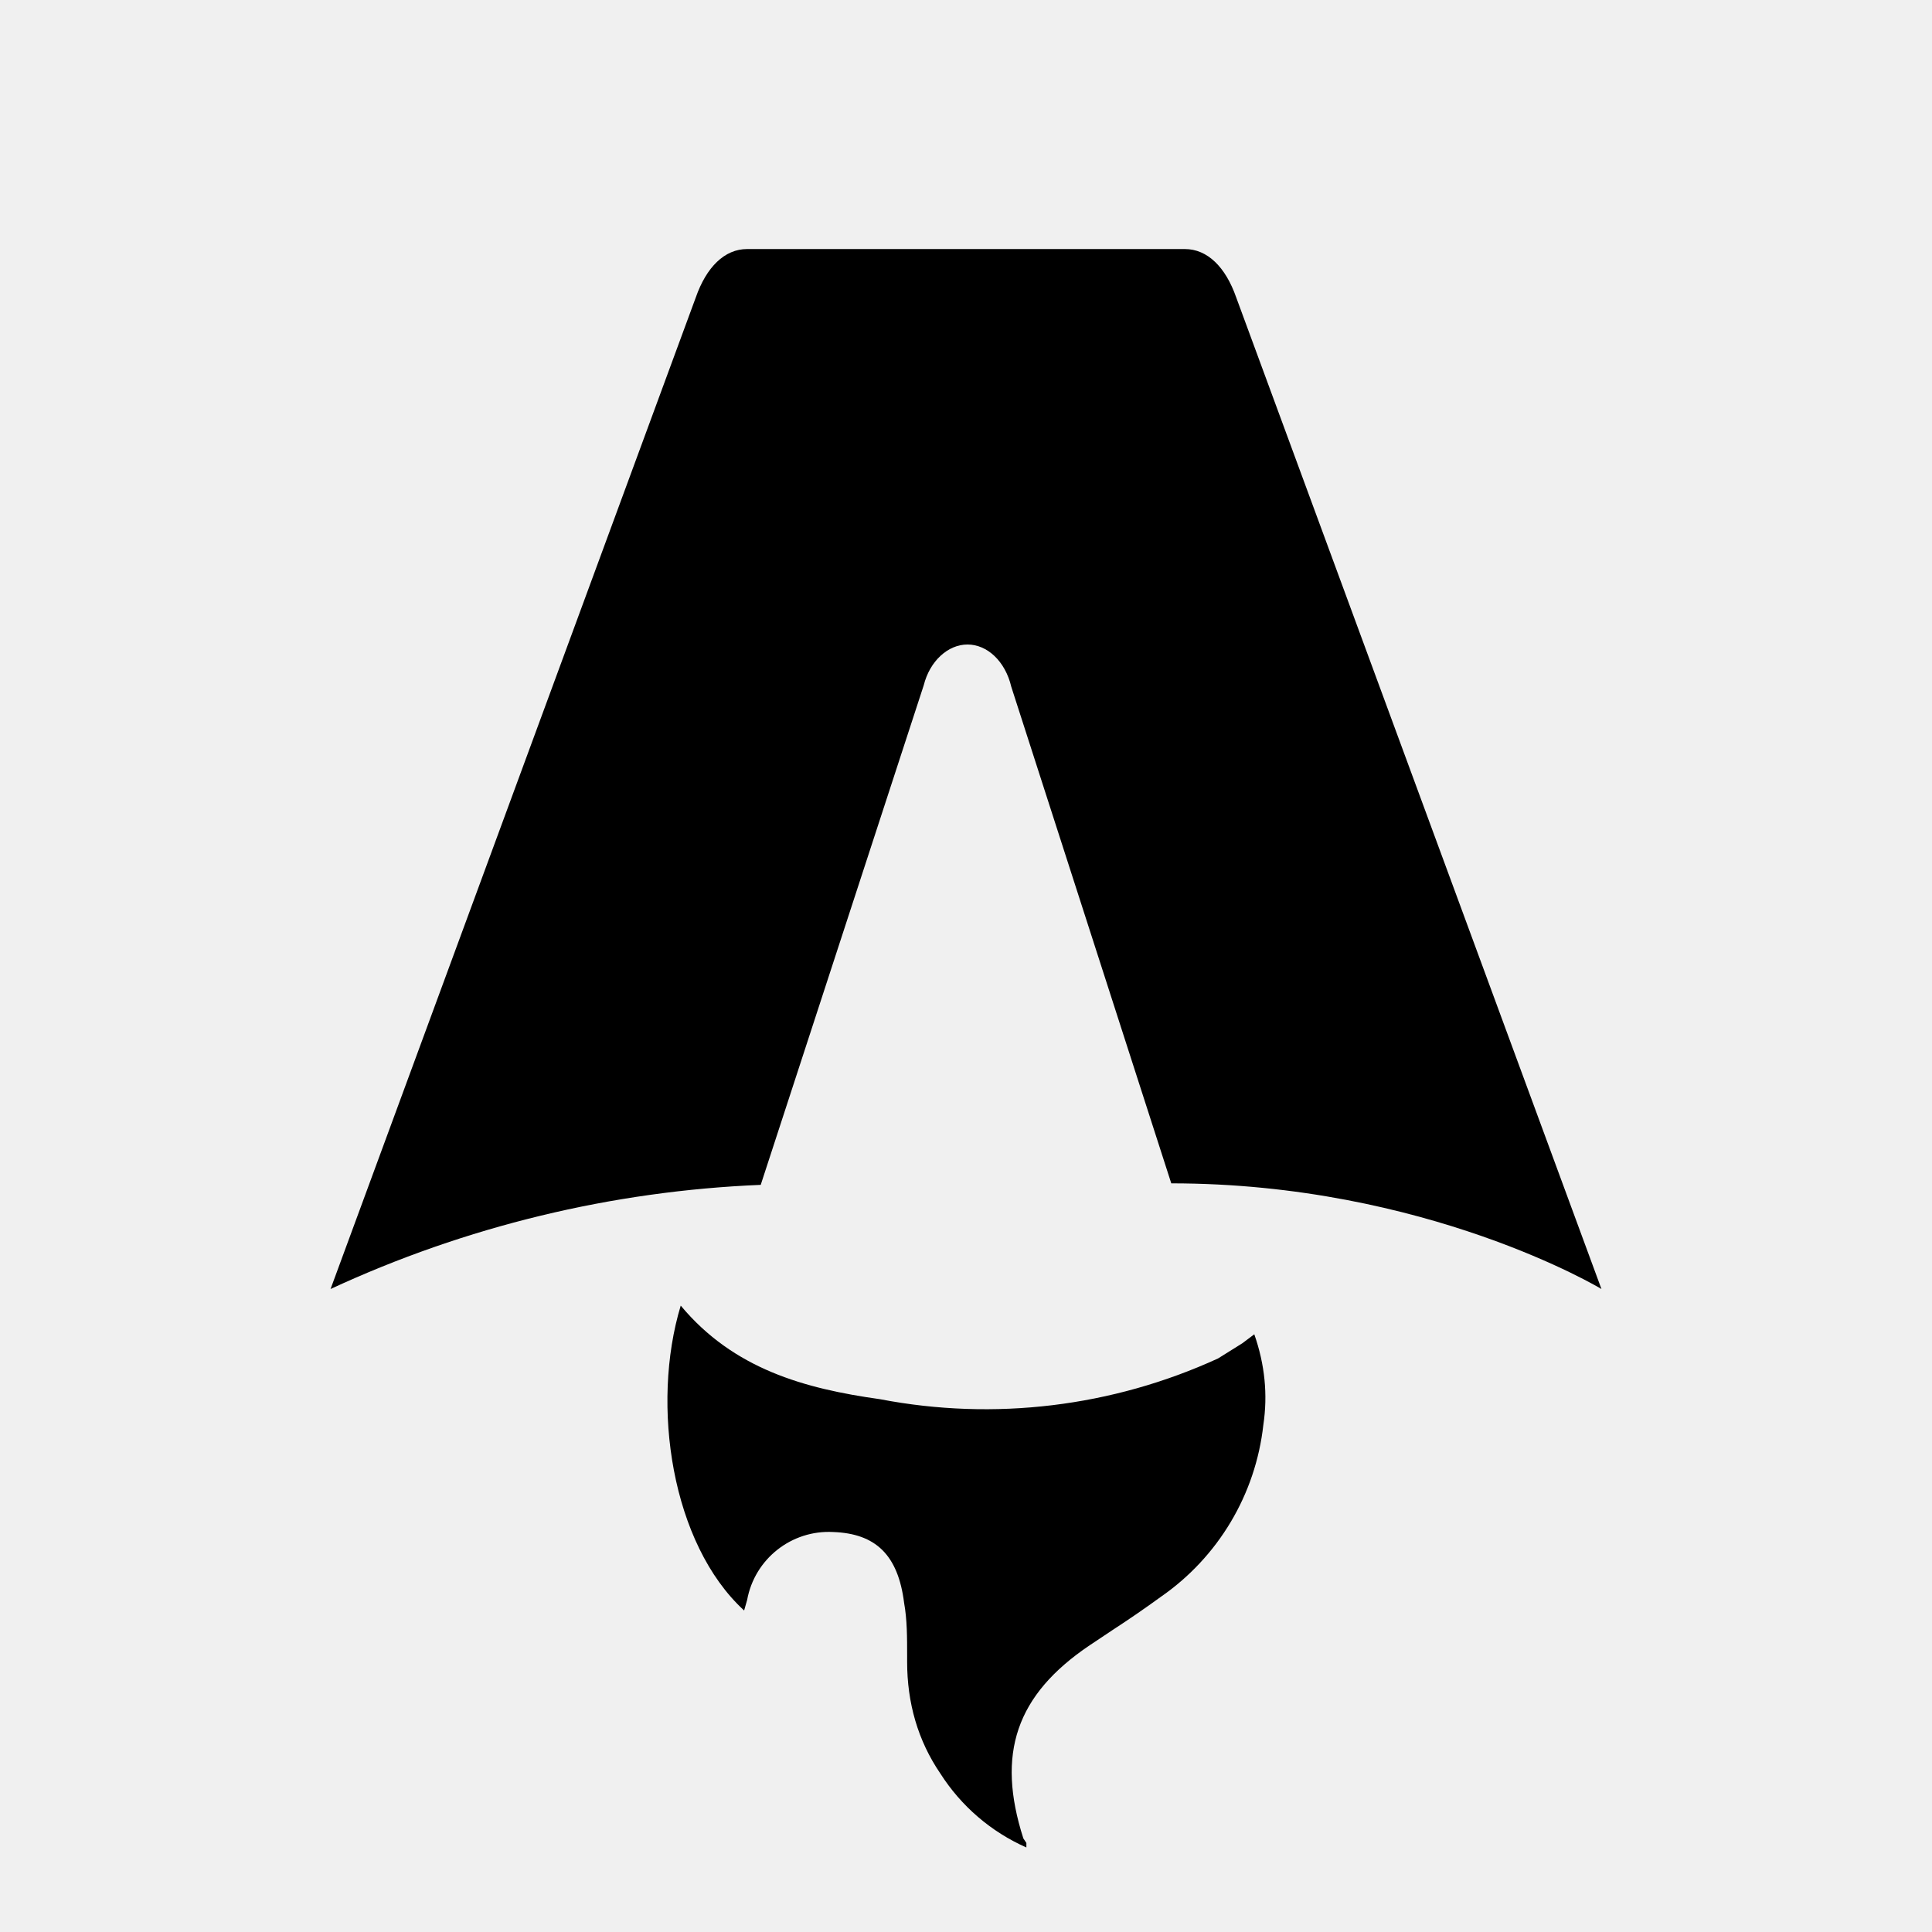
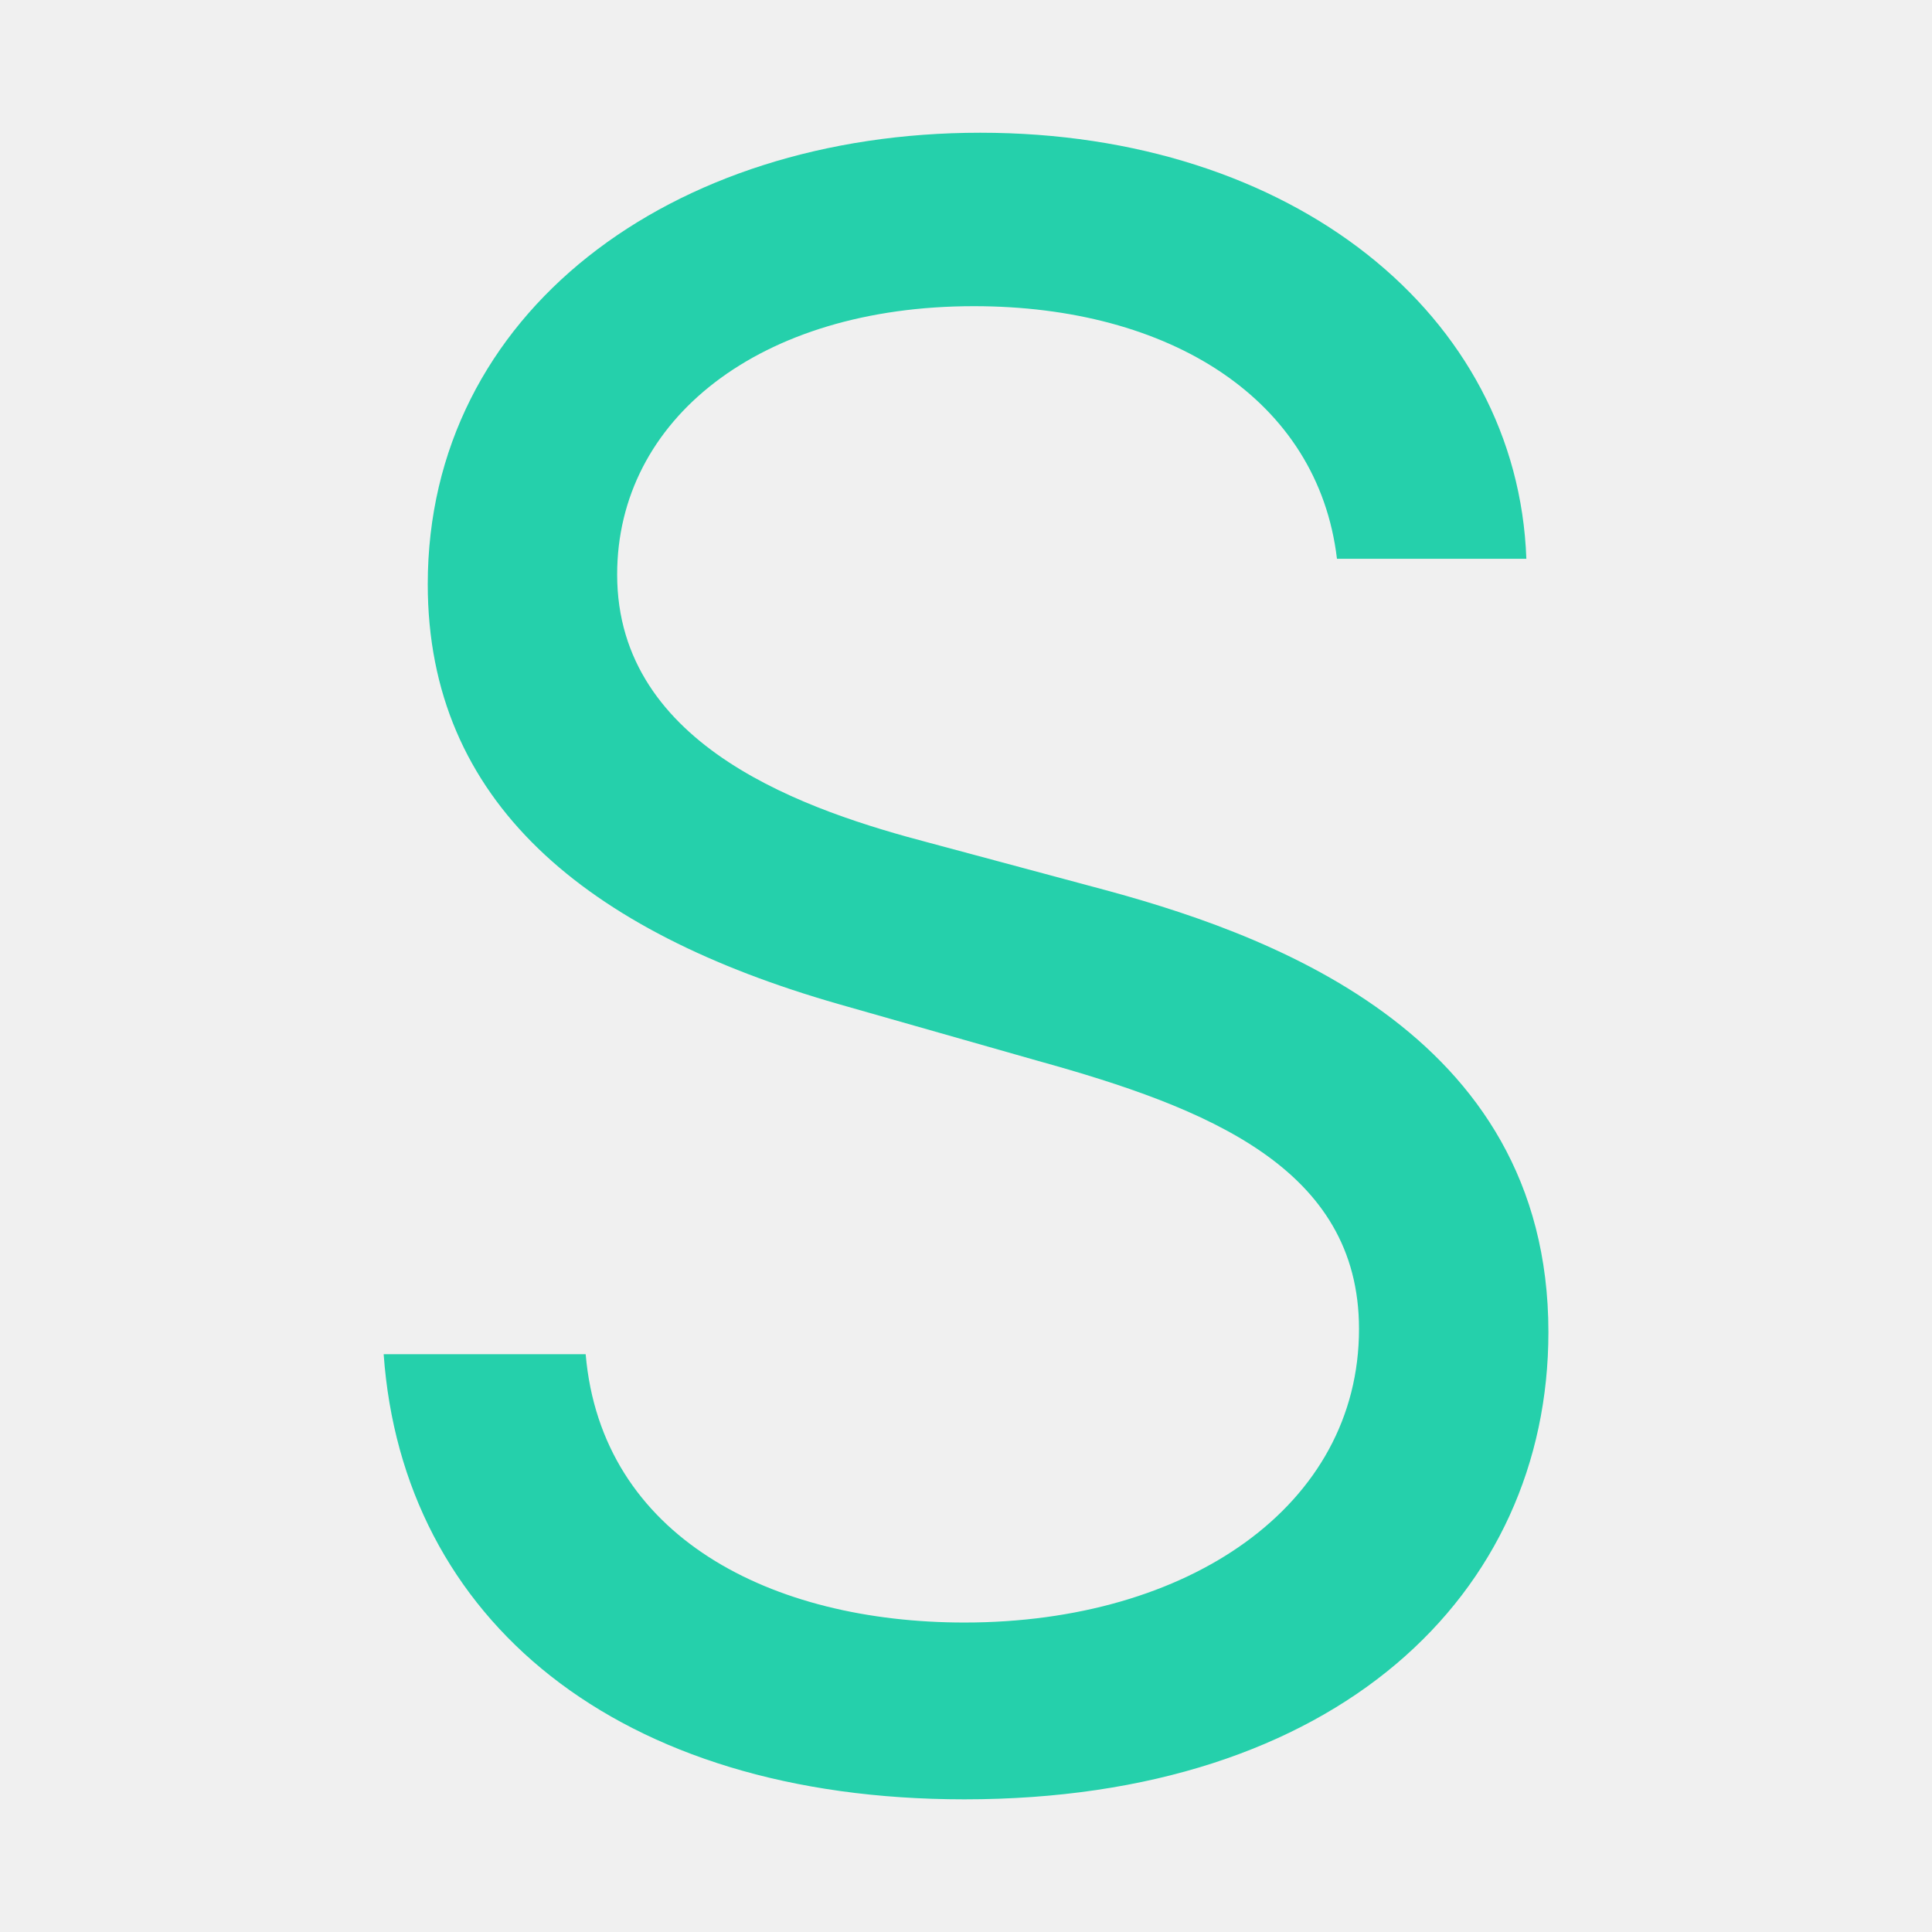
- <svg xmlns="http://www.w3.org/2000/svg" fill="none" viewBox="0 0 128 128">
-   <path d="M50.4 78.5a75.1 75.1 0 0 0-28.5 6.9l24.2-65.7c.7-2 1.9-3.2 3.4-3.2h29c1.5 0 2.7 1.2 3.4 3.2l24.2 65.7s-11.6-7-28.5-7L67 45.5c-.4-1.7-1.6-2.8-2.9-2.8-1.3 0-2.5 1.1-2.9 2.7L50.4 78.5Zm-1.1 28.2Zm-4.2-20.2c-2 6.6-.6 15.8 4.2 20.2a17.5 17.5 0 0 1 .2-.7 5.5 5.5 0 0 1 5.7-4.5c2.8.1 4.3 1.5 4.7 4.7.2 1.1.2 2.3.2 3.5v.4c0 2.7.7 5.2 2.2 7.4a13 13 0 0 0 5.7 4.9v-.3l-.2-.3c-1.8-5.6-.5-9.5 4.4-12.8l1.5-1a73 73 0 0 0 3.2-2.2 16 16 0 0 0 6.8-11.4c.3-2 .1-4-.6-6l-.8.6-1.6 1a37 37 0 0 1-22.4 2.7c-5-.7-9.7-2-13.2-6.2Z" />
-   <style>
-         path { fill: #000; }
-         @media (prefers-color-scheme: dark) {
-             path { fill: #FFF; }
-         }
-     </style>
+ <svg xmlns="http://www.w3.org/2000/svg" width="512" height="512" viewBox="0 0 135.467 135.467" version="1.1" id="svg5">
+   <defs id="defs2" />
+   <g id="layer1" transform="matrix(14.72314,0,0,14.72314,5.405365,5.40537)">
+     <g aria-label="S" id="text1749" style="font-size:10.583px;line-height:1.25;font-family:Inter;-inkscape-font-specification:Inter;fill:#25d0ab;stroke-width:0.265">
+       <path d="M 6,2.294 H 6.902 C 6.86,1.133 5.789,0.265 4.301,0.265 c -1.473,0 -2.631,0.857 -2.631,2.15 0,1.037 0.752,1.654 1.954,1.999 L 4.572,4.684 c 0.812,0.225 1.533,0.511 1.533,1.278 0,0.842 -0.812,1.398 -1.879,1.398 -0.917,0 -1.729,-0.406 -1.804,-1.278 H 1.46 c 0.09,1.263 1.112,2.12 2.766,2.12 1.774,0 2.781,-0.977 2.781,-2.225 0,-1.443 -1.368,-1.909 -2.165,-2.12 L 4.06,3.647 C 3.489,3.497 2.572,3.196 2.572,2.369 c 0,-0.737 0.676,-1.278 1.699,-1.278 0.932,0 1.639,0.443 1.729,1.203 z" id="path4086" />
+     </g>
+   </g>
</svg>
